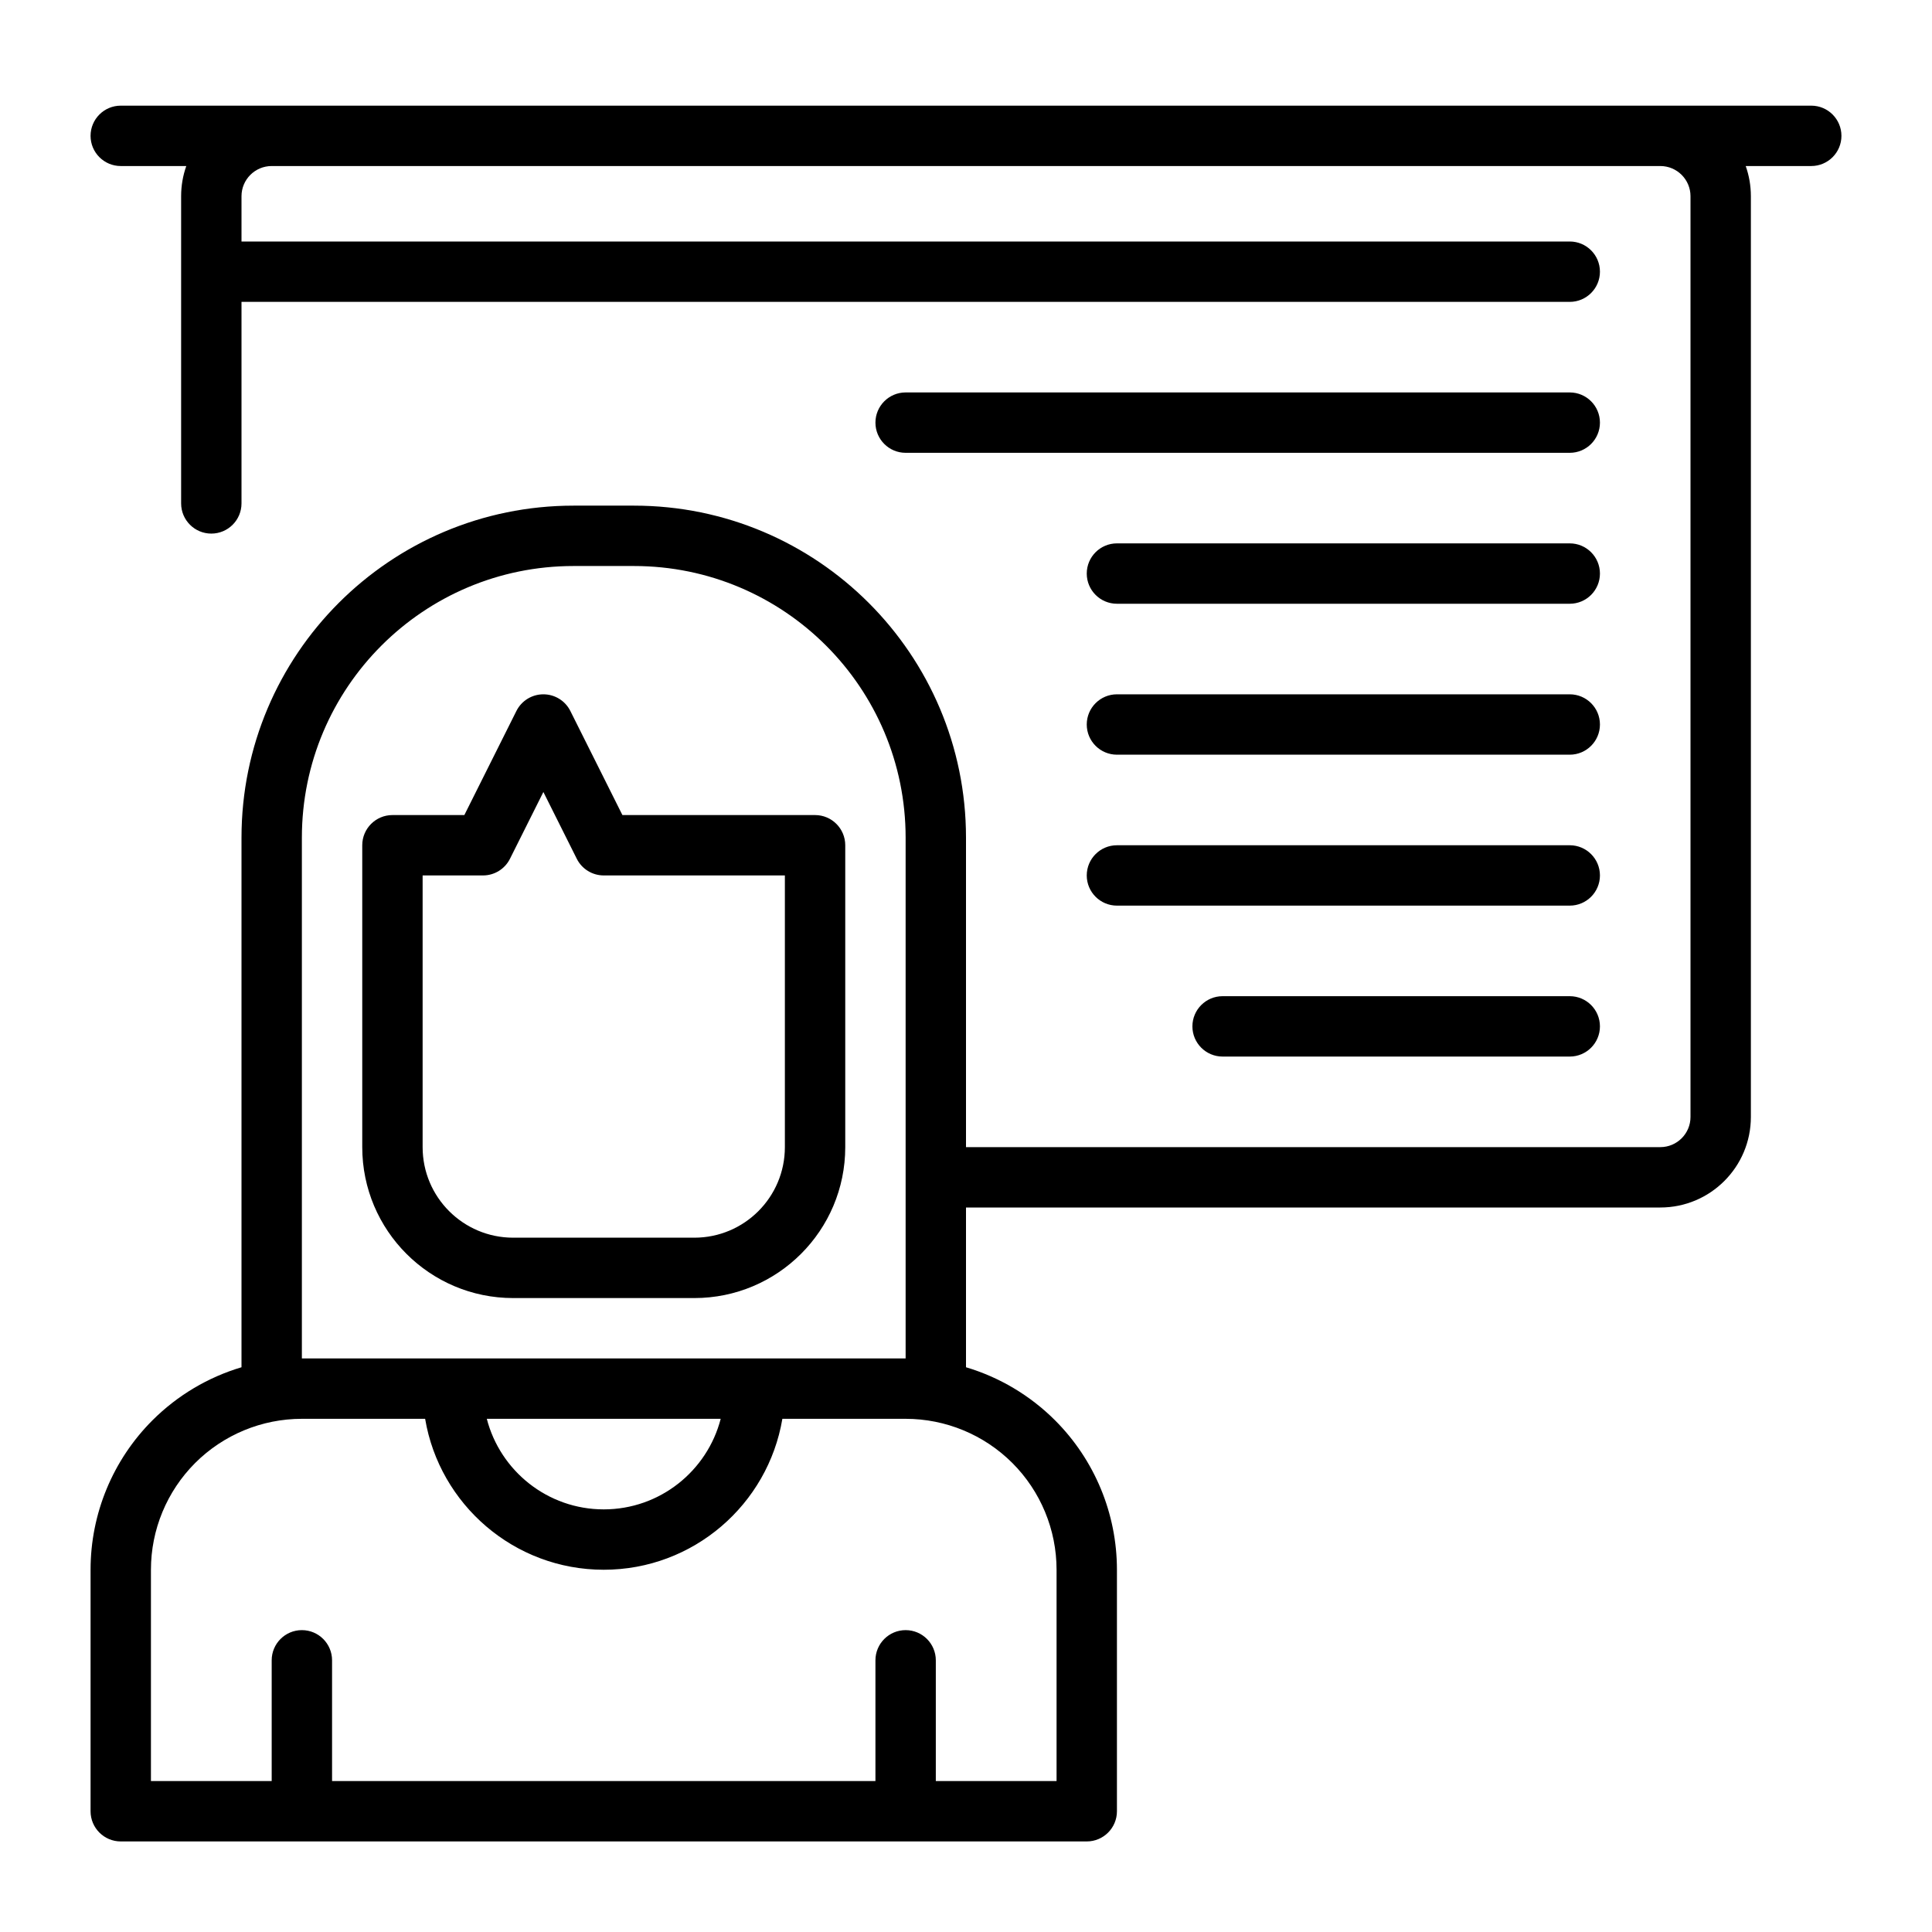
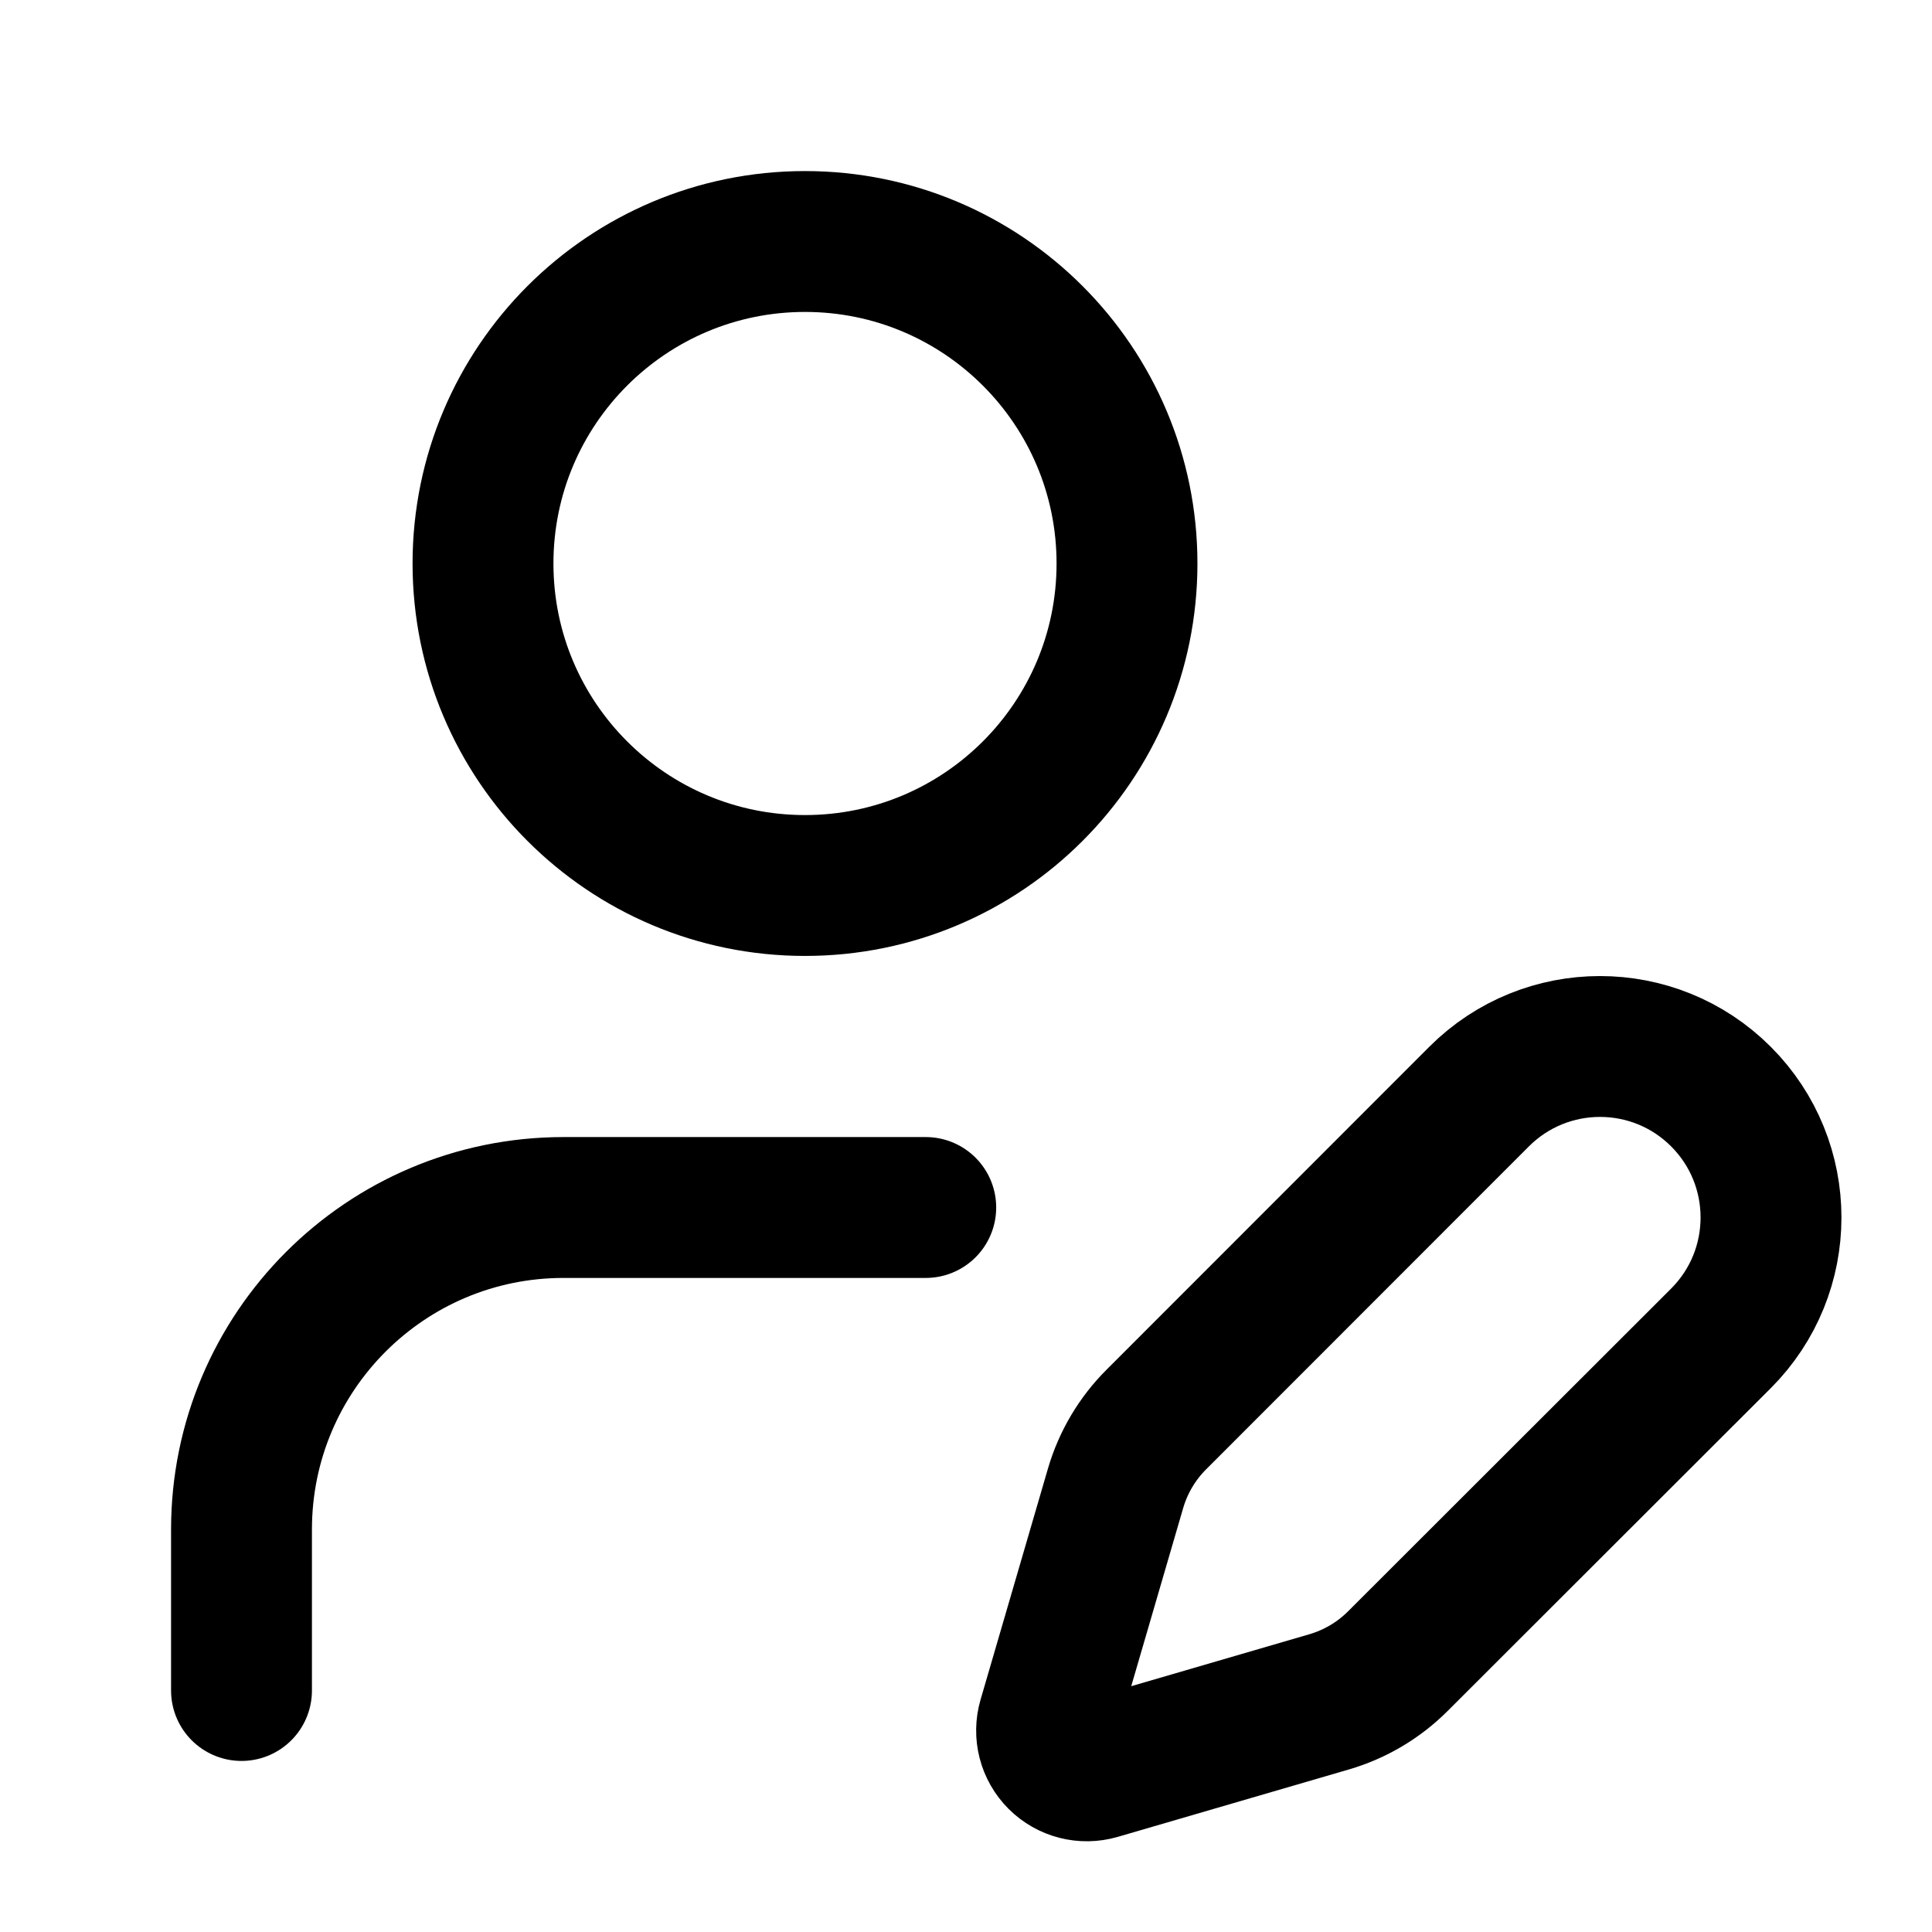
- <svg xmlns="http://www.w3.org/2000/svg" fill="#000000" width="800px" height="800px" viewBox="0 0 64 64" style="fill-rule:evenodd;clip-rule:evenodd;stroke-linejoin:round;stroke-miterlimit:2;" version="1.1" xml:space="preserve">
-   <g id="ICON">
-     <path d="M60,3.5l-56,-0c-0.552,0 -1,0.448 -1,1c0,0.552 0.448,1 1,1l2.171,-0c-0.111,0.313 -0.171,0.649 -0.171,1l-0,10.176c-0,0.552 0.448,1 1,1c0.552,0 1,-0.448 1,-1l0,-6.676l44,-0c0.552,0 1,-0.448 1,-1c0,-0.552 -0.448,-1 -1,-1l-44,-0l0,-1.5c0,-0.552 0.448,-1 1,-1l46,-0c0.552,-0 1,0.448 1,1c0,0 -0,30.5 -0,30.5c-0,0.552 -0.448,1 -1,1l-23,-0l-0,-10.25c-0,-6.075 -4.925,-11 -11,-11c-0.665,0 -1.335,0 -2,0c-6.075,0 -11,4.925 -11,11l0,17.542c-1.104,0.329 -2.12,0.929 -2.95,1.758c-1.313,1.313 -2.05,3.093 -2.05,4.95c0,3.799 0,8 0,8c0,0.552 0.448,1 1,1l32,-0c0.552,-0 1,-0.448 1,-1l-0,-8c0,-1.857 -0.737,-3.637 -2.05,-4.95c-0.83,-0.829 -1.846,-1.429 -2.95,-1.758l-0,-5.292l23,0c1.657,-0 3,-1.343 3,-3l0,-30.5c-0,-0.351 -0.06,-0.687 -0.171,-1l2.171,-0c0.552,0 1,-0.448 1,-1c0,-0.552 -0.448,-1 -1,-1Zm-30,43.5l-4.083,0c-0.477,2.836 -2.946,5 -5.917,5c-2.971,-0 -5.44,-2.164 -5.917,-5l-4.083,0c-1.326,-0 -2.598,0.527 -3.536,1.464c-0.937,0.938 -1.464,2.21 -1.464,3.536c0,0 0,7 0,7l4,-0l0,-4c0,-0.552 0.448,-1 1,-1c0.552,0 1,0.448 1,1l0,4l18,-0l0,-4c0,-0.552 0.448,-1 1,-1c0.552,0 1,0.448 1,1l0,4l4,-0l0,-7c0,-1.326 -0.527,-2.598 -1.464,-3.536c-0.938,-0.937 -2.21,-1.464 -3.536,-1.464Zm-6.126,0l-7.748,0c0.445,1.724 2.012,3 3.874,3c1.862,-0 3.429,-1.276 3.874,-3Zm6.126,-2l-20,-0c0,0 0,-17.25 0,-17.25c0,-4.971 4.029,-9 9,-9c0.665,0 1.335,0 2,0c4.971,0 9,4.029 9,9l0,17.25Zm-2,-17c-0,-0.552 -0.448,-1 -1,-1l-6.382,0c0,-0 -1.724,-3.447 -1.724,-3.447c-0.169,-0.339 -0.515,-0.553 -0.894,-0.553c-0.379,-0 -0.725,0.214 -0.894,0.553l-1.724,3.447c-0,0 -2.382,0 -2.382,0c-0.552,0 -1,0.448 -1,1l0,10c0,2.761 2.239,5 5,5c1.881,0 4.119,0 6,0c2.761,-0 5,-2.239 5,-5c-0,-4.138 -0,-10 -0,-10Zm-2,1l-0,9c-0,1.657 -1.343,3 -3,3c-0,-0 -6,0 -6,0c-1.657,-0 -3,-1.343 -3,-3c0,-0 0,-9 0,-9c-0,0 2,0 2,0c0.379,-0 0.725,-0.214 0.894,-0.553l1.106,-2.211c0,0 1.106,2.211 1.106,2.211c0.169,0.339 0.515,0.553 0.894,0.553l6,-0Zm14.5,6l11.5,0c0.552,-0 1,-0.448 1,-1c-0,-0.552 -0.448,-1 -1,-1l-11.5,0c-0.552,-0 -1,0.448 -1,1c-0,0.552 0.448,1 1,1Zm-3.5,-5l15,0c0.552,0 1,-0.448 1,-1c0,-0.552 -0.448,-1 -1,-1l-15,0c-0.552,0 -1,0.448 -1,1c0,0.552 0.448,1 1,1Zm-0,-5l15,0c0.552,-0 1,-0.448 1,-1c-0,-0.552 -0.448,-1 -1,-1l-15,0c-0.552,-0 -1,0.448 -1,1c-0,0.552 0.448,1 1,1Zm0,-5l15,0c0.552,0 1,-0.448 1,-1c0,-0.552 -0.448,-1 -1,-1l-15,0c-0.552,0 -1,0.448 -1,1c0,0.552 0.448,1 1,1Zm-7,-5l22,0c0.552,-0 1,-0.448 1,-1c-0,-0.552 -0.448,-1 -1,-1l-22,0c-0.552,-0 -1,0.448 -1,1c-0,0.552 0.448,1 1,1Z" />
-   </g>
+ <svg xmlns="http://www.w3.org/2000/svg" width="24" height="24" viewBox="0 0 24 24" fill="none" stroke="currentColor" stroke-width="1.75" stroke-linecap="round" stroke-linejoin="round" class="lucide lucide-user-pen-icon lucide-user-pen">
+   <path d="M11.5 15H7a4 4 0 0 0-4 4v2" />
+   <path d="M21.378 16.626a1 1 0 0 0-3.004-3.004l-4.01 4.012a2 2 0 0 0-.506.854l-.837 2.87a.5.5 0 0 0 .62.62l2.87-.837a2 2 0 0 0 .854-.506z" />
+   <circle cx="10" cy="7" r="4" />
</svg>
